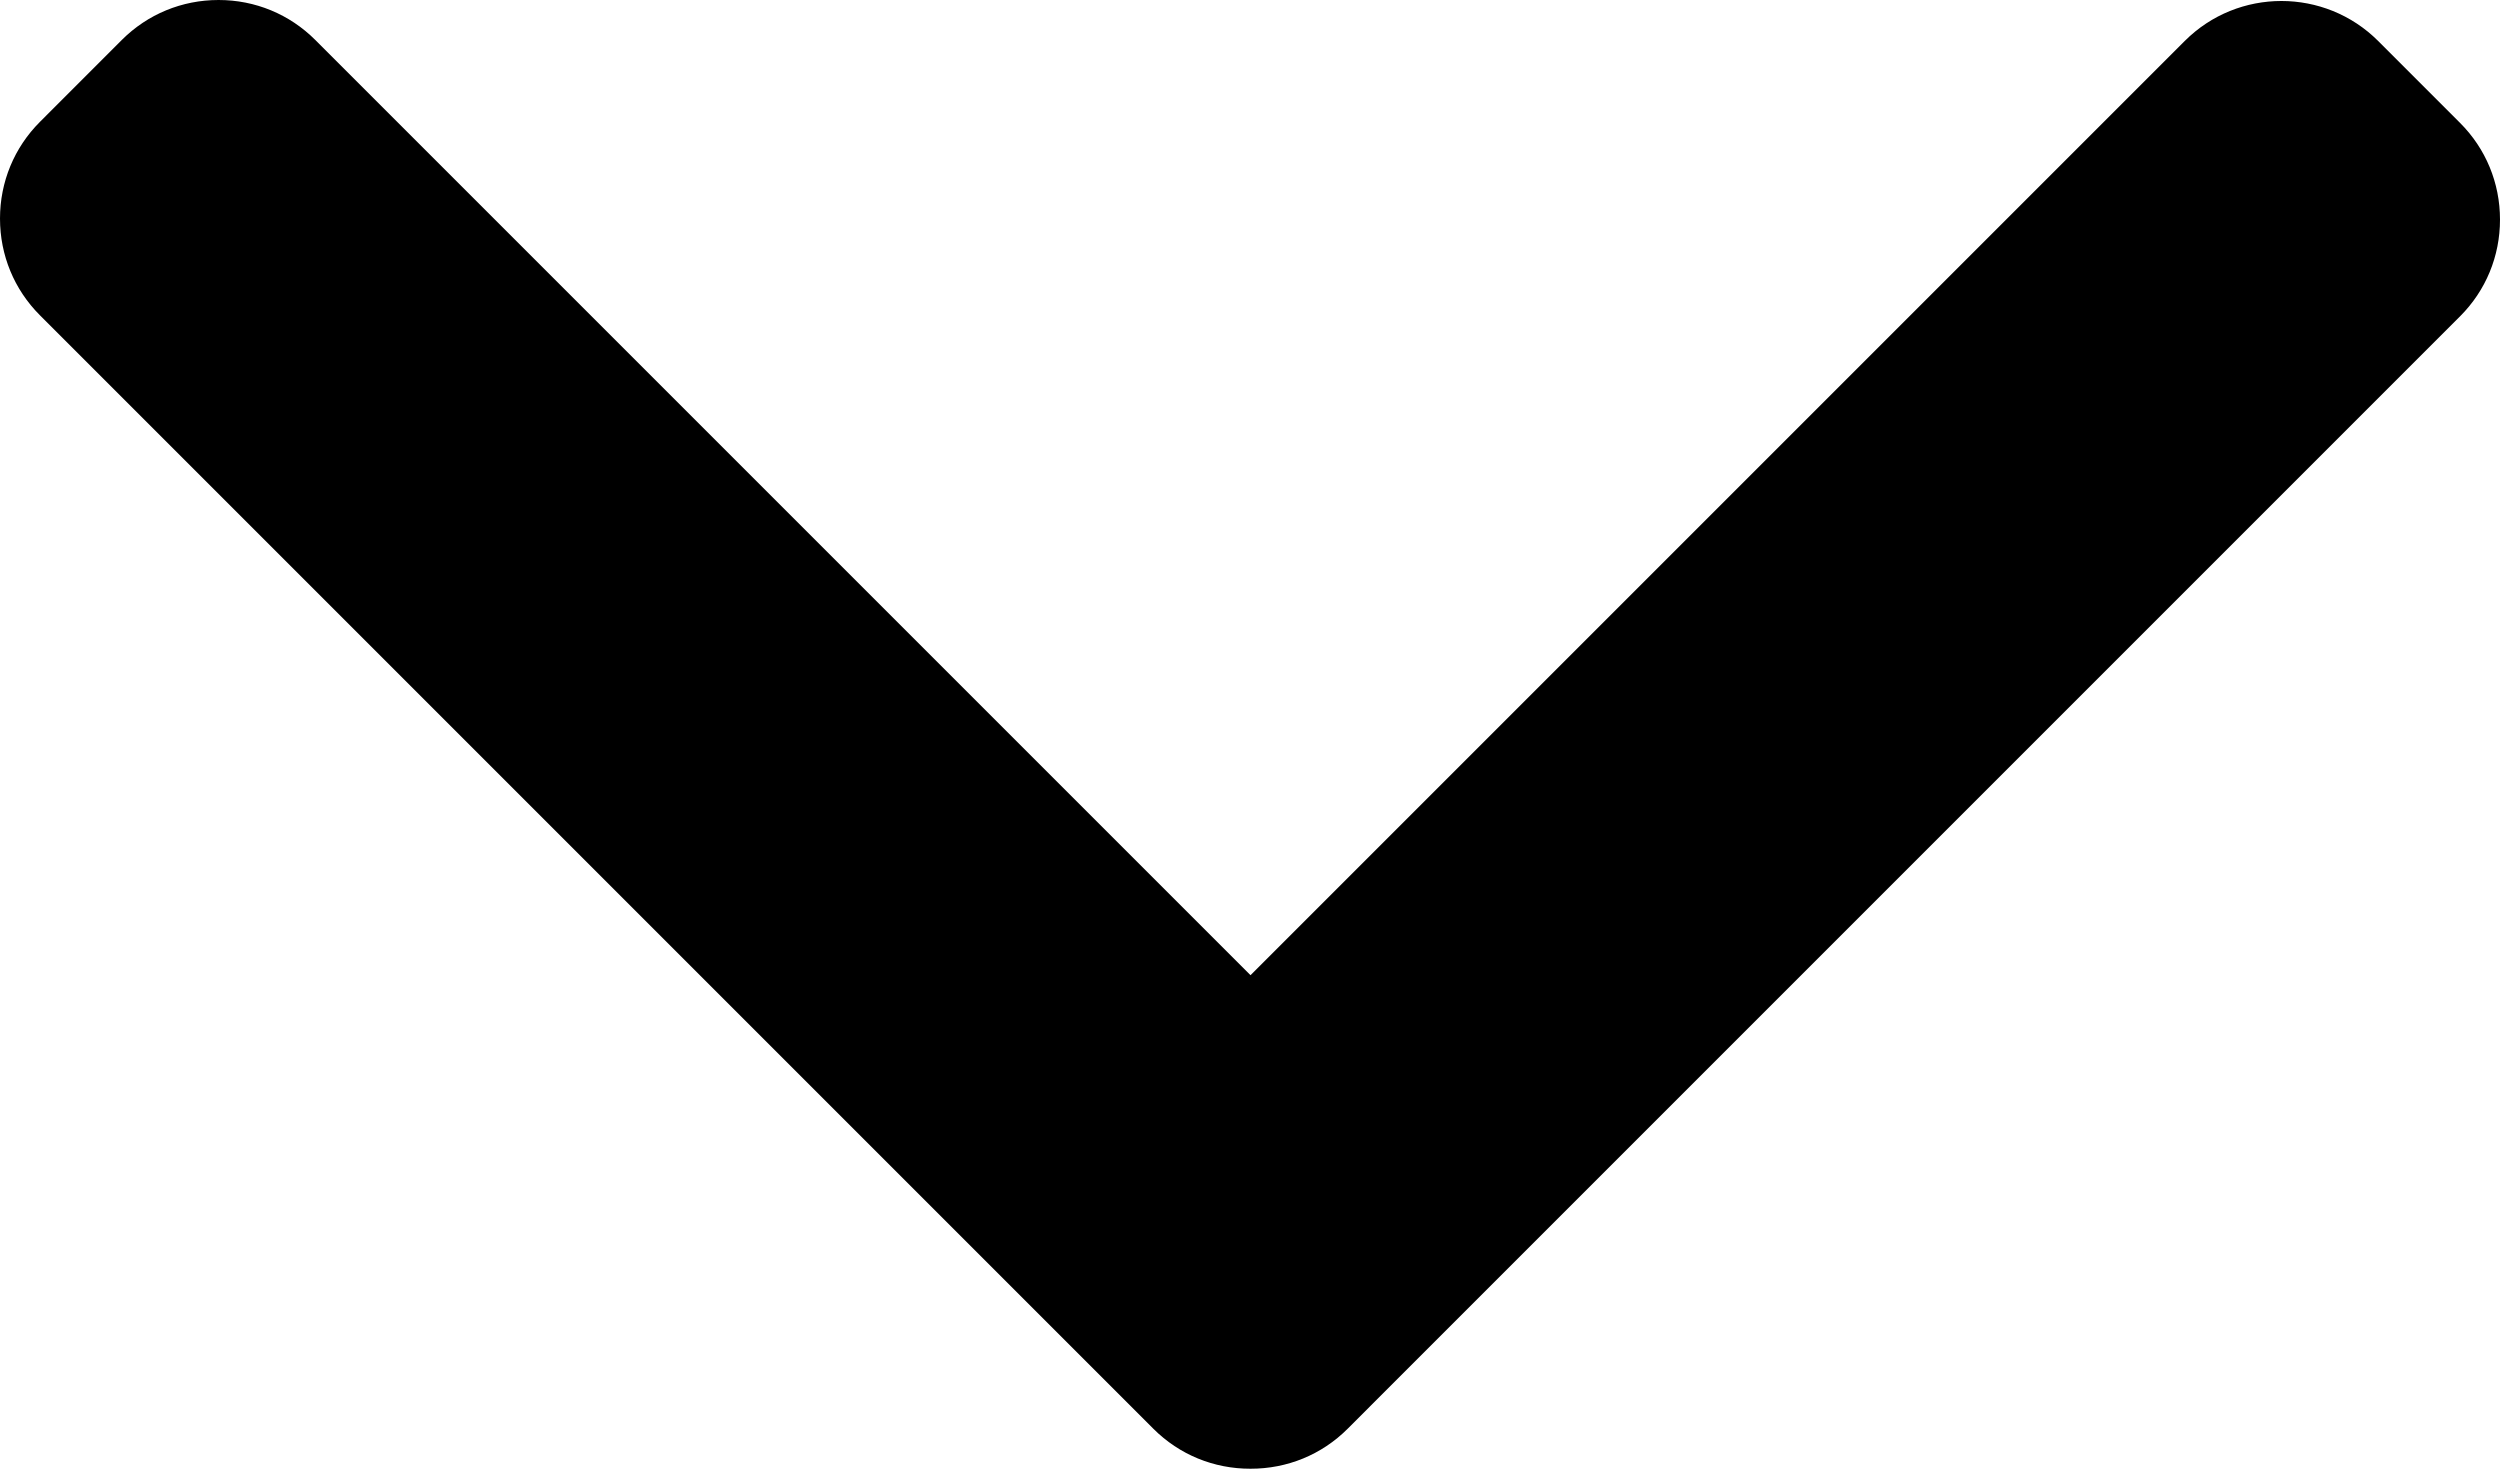
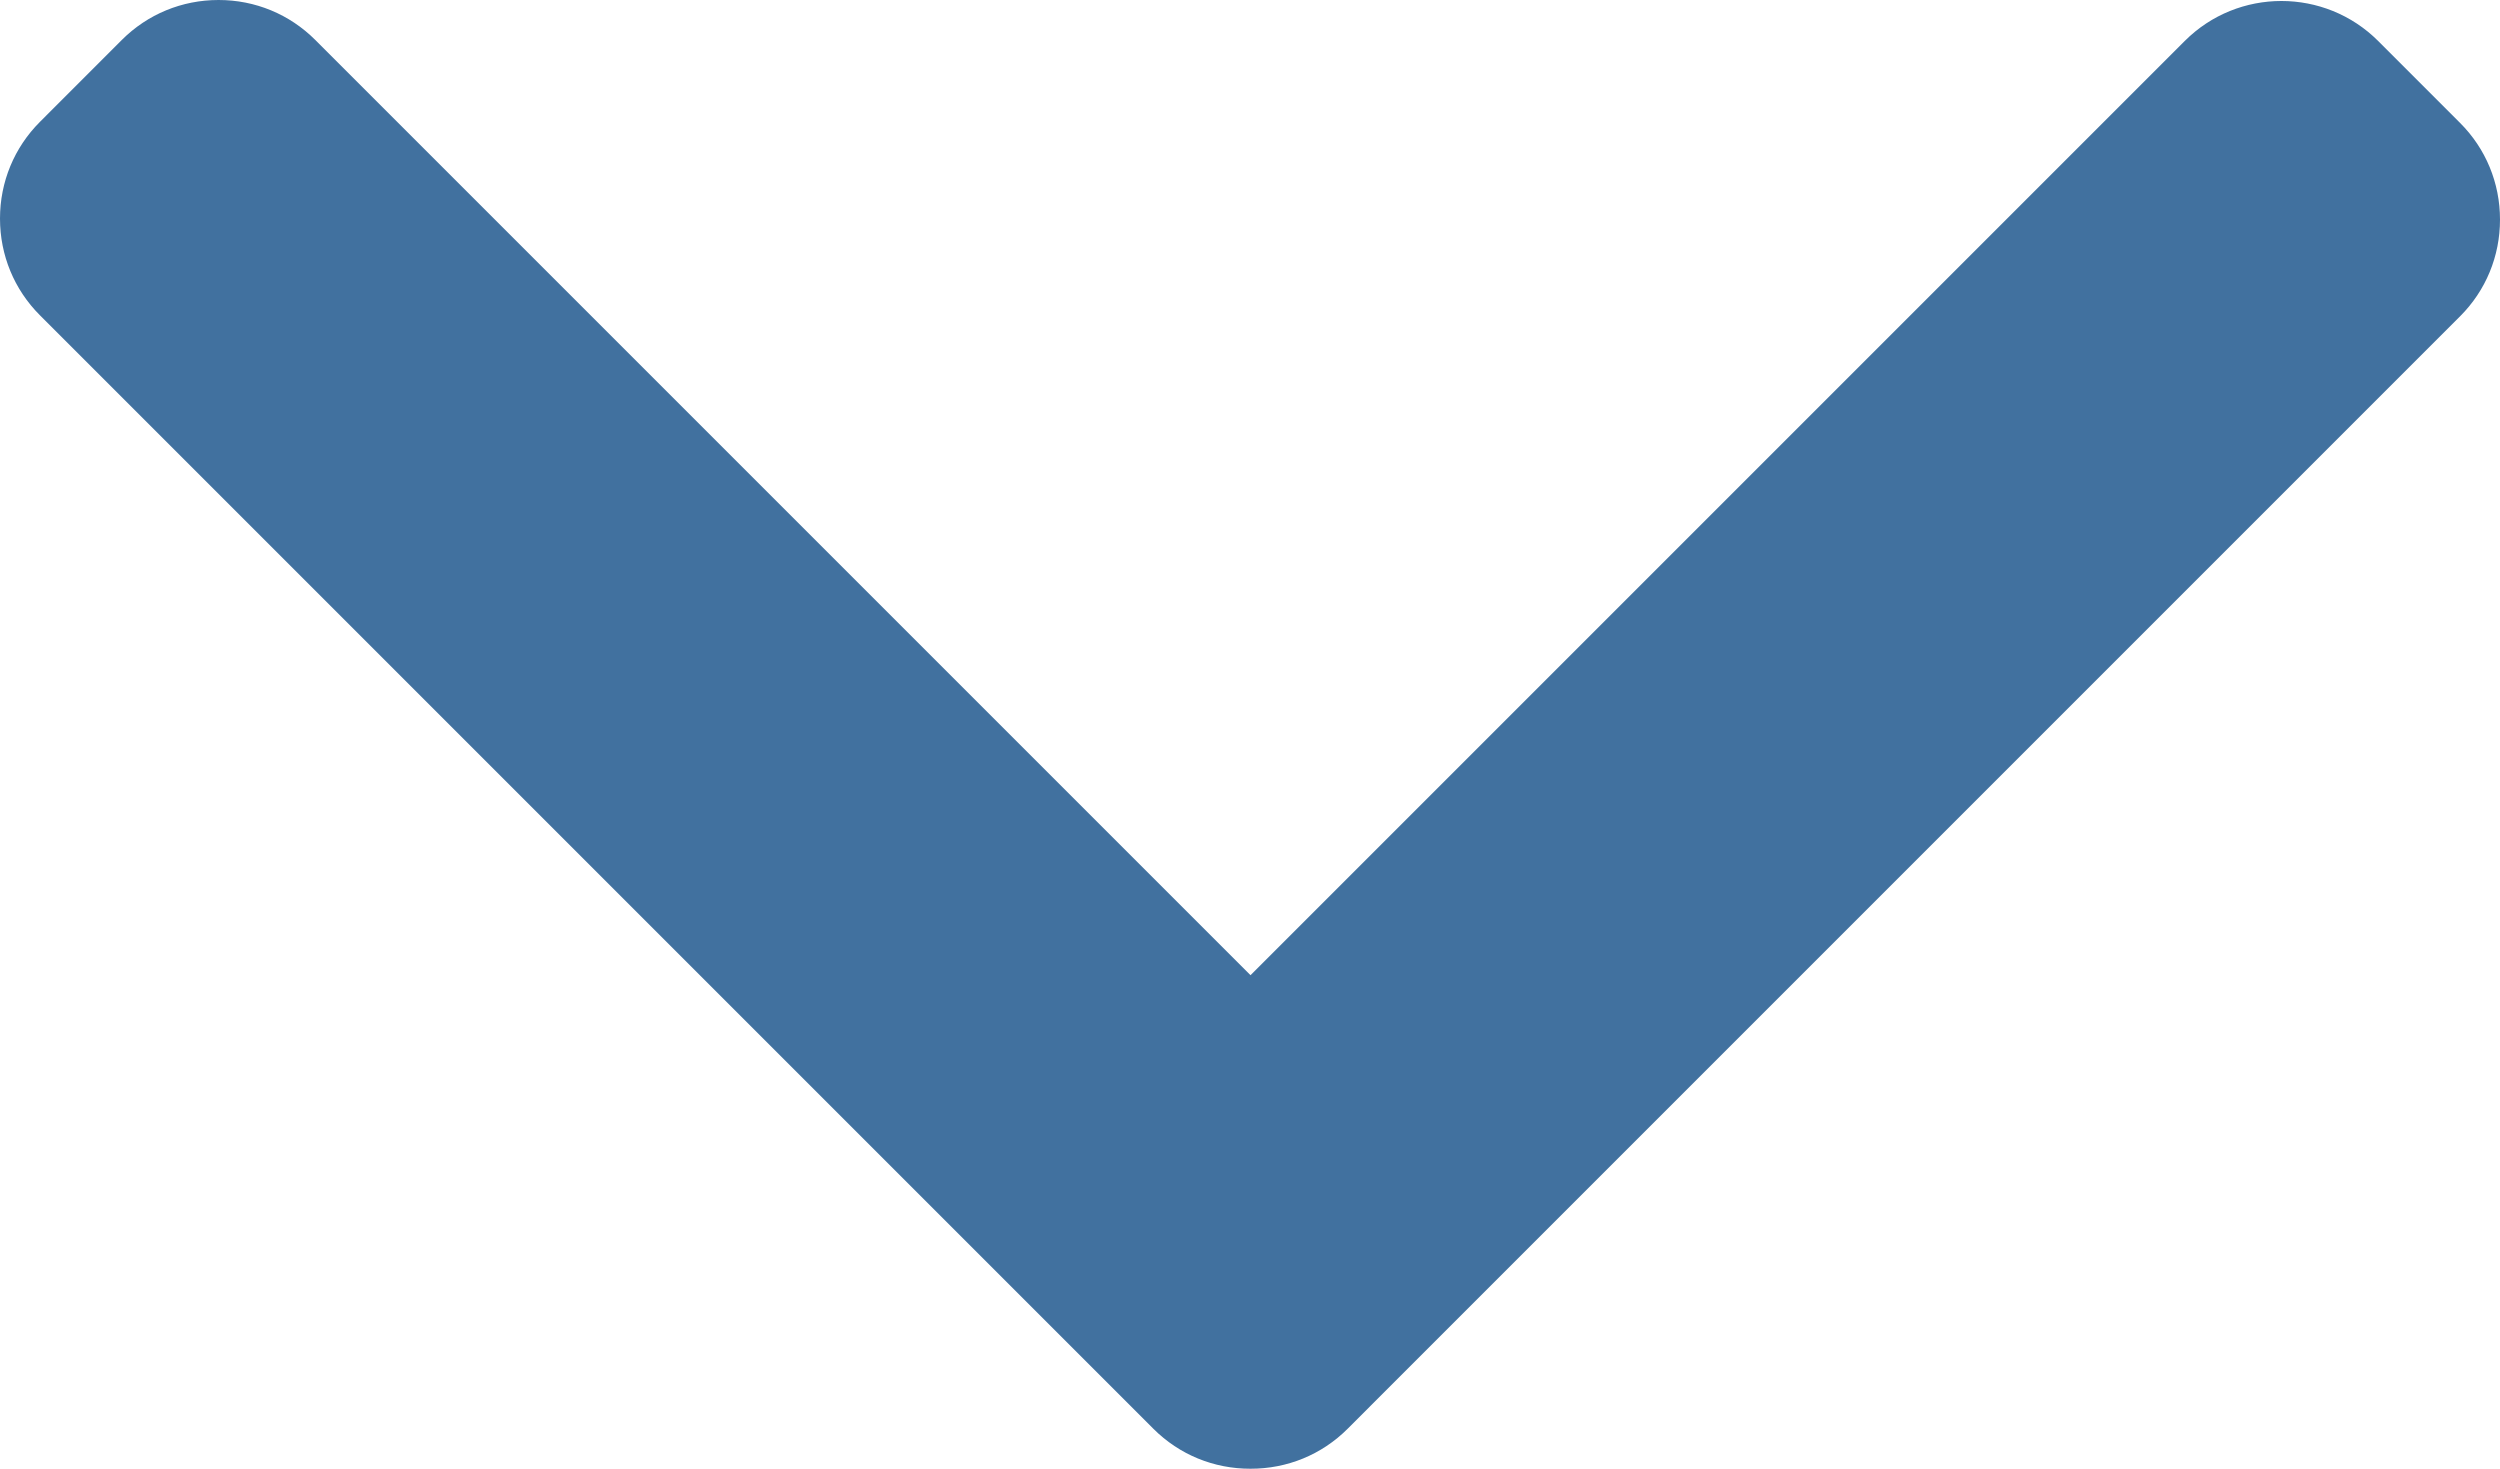
- <svg xmlns="http://www.w3.org/2000/svg" version="1.1" id="Layer_1" x="0px" y="0px" viewBox="0 0 492.004 289.048" style="enable-background:new 0 0 492.004 289.048;" xml:space="preserve">
+ <svg xmlns="http://www.w3.org/2000/svg" version="1.1" id="Layer_1" x="0px" y="0px" viewBox="0 0 492.004 289.048" style="enable-background:new 0 0 492.004 289.048;" xml:space="preserve" fill="#41719f">
  <g>
    <g>
      <path d="M265.2,281.2L484.144,62.252c5.068-5.064,7.86-11.824,7.86-19.032    s-2.792-13.968-7.86-19.032L468.024,8.064c-10.504-10.492-27.576-10.492-38.064,0    L246.104,191.92L62.044,7.86C56.976,2.796,50.22,0,43.016,0    c-7.212,0-13.968,2.796-19.04,7.86L7.86,23.984C2.792,29.052,0,35.808,0,43.016    s2.792,13.968,7.86,19.032l219.144,219.152    c5.084,5.076,11.872,7.864,19.088,7.848    C253.336,289.064,260.12,286.276,265.2,281.2z" />
    </g>
  </g>
</svg>
